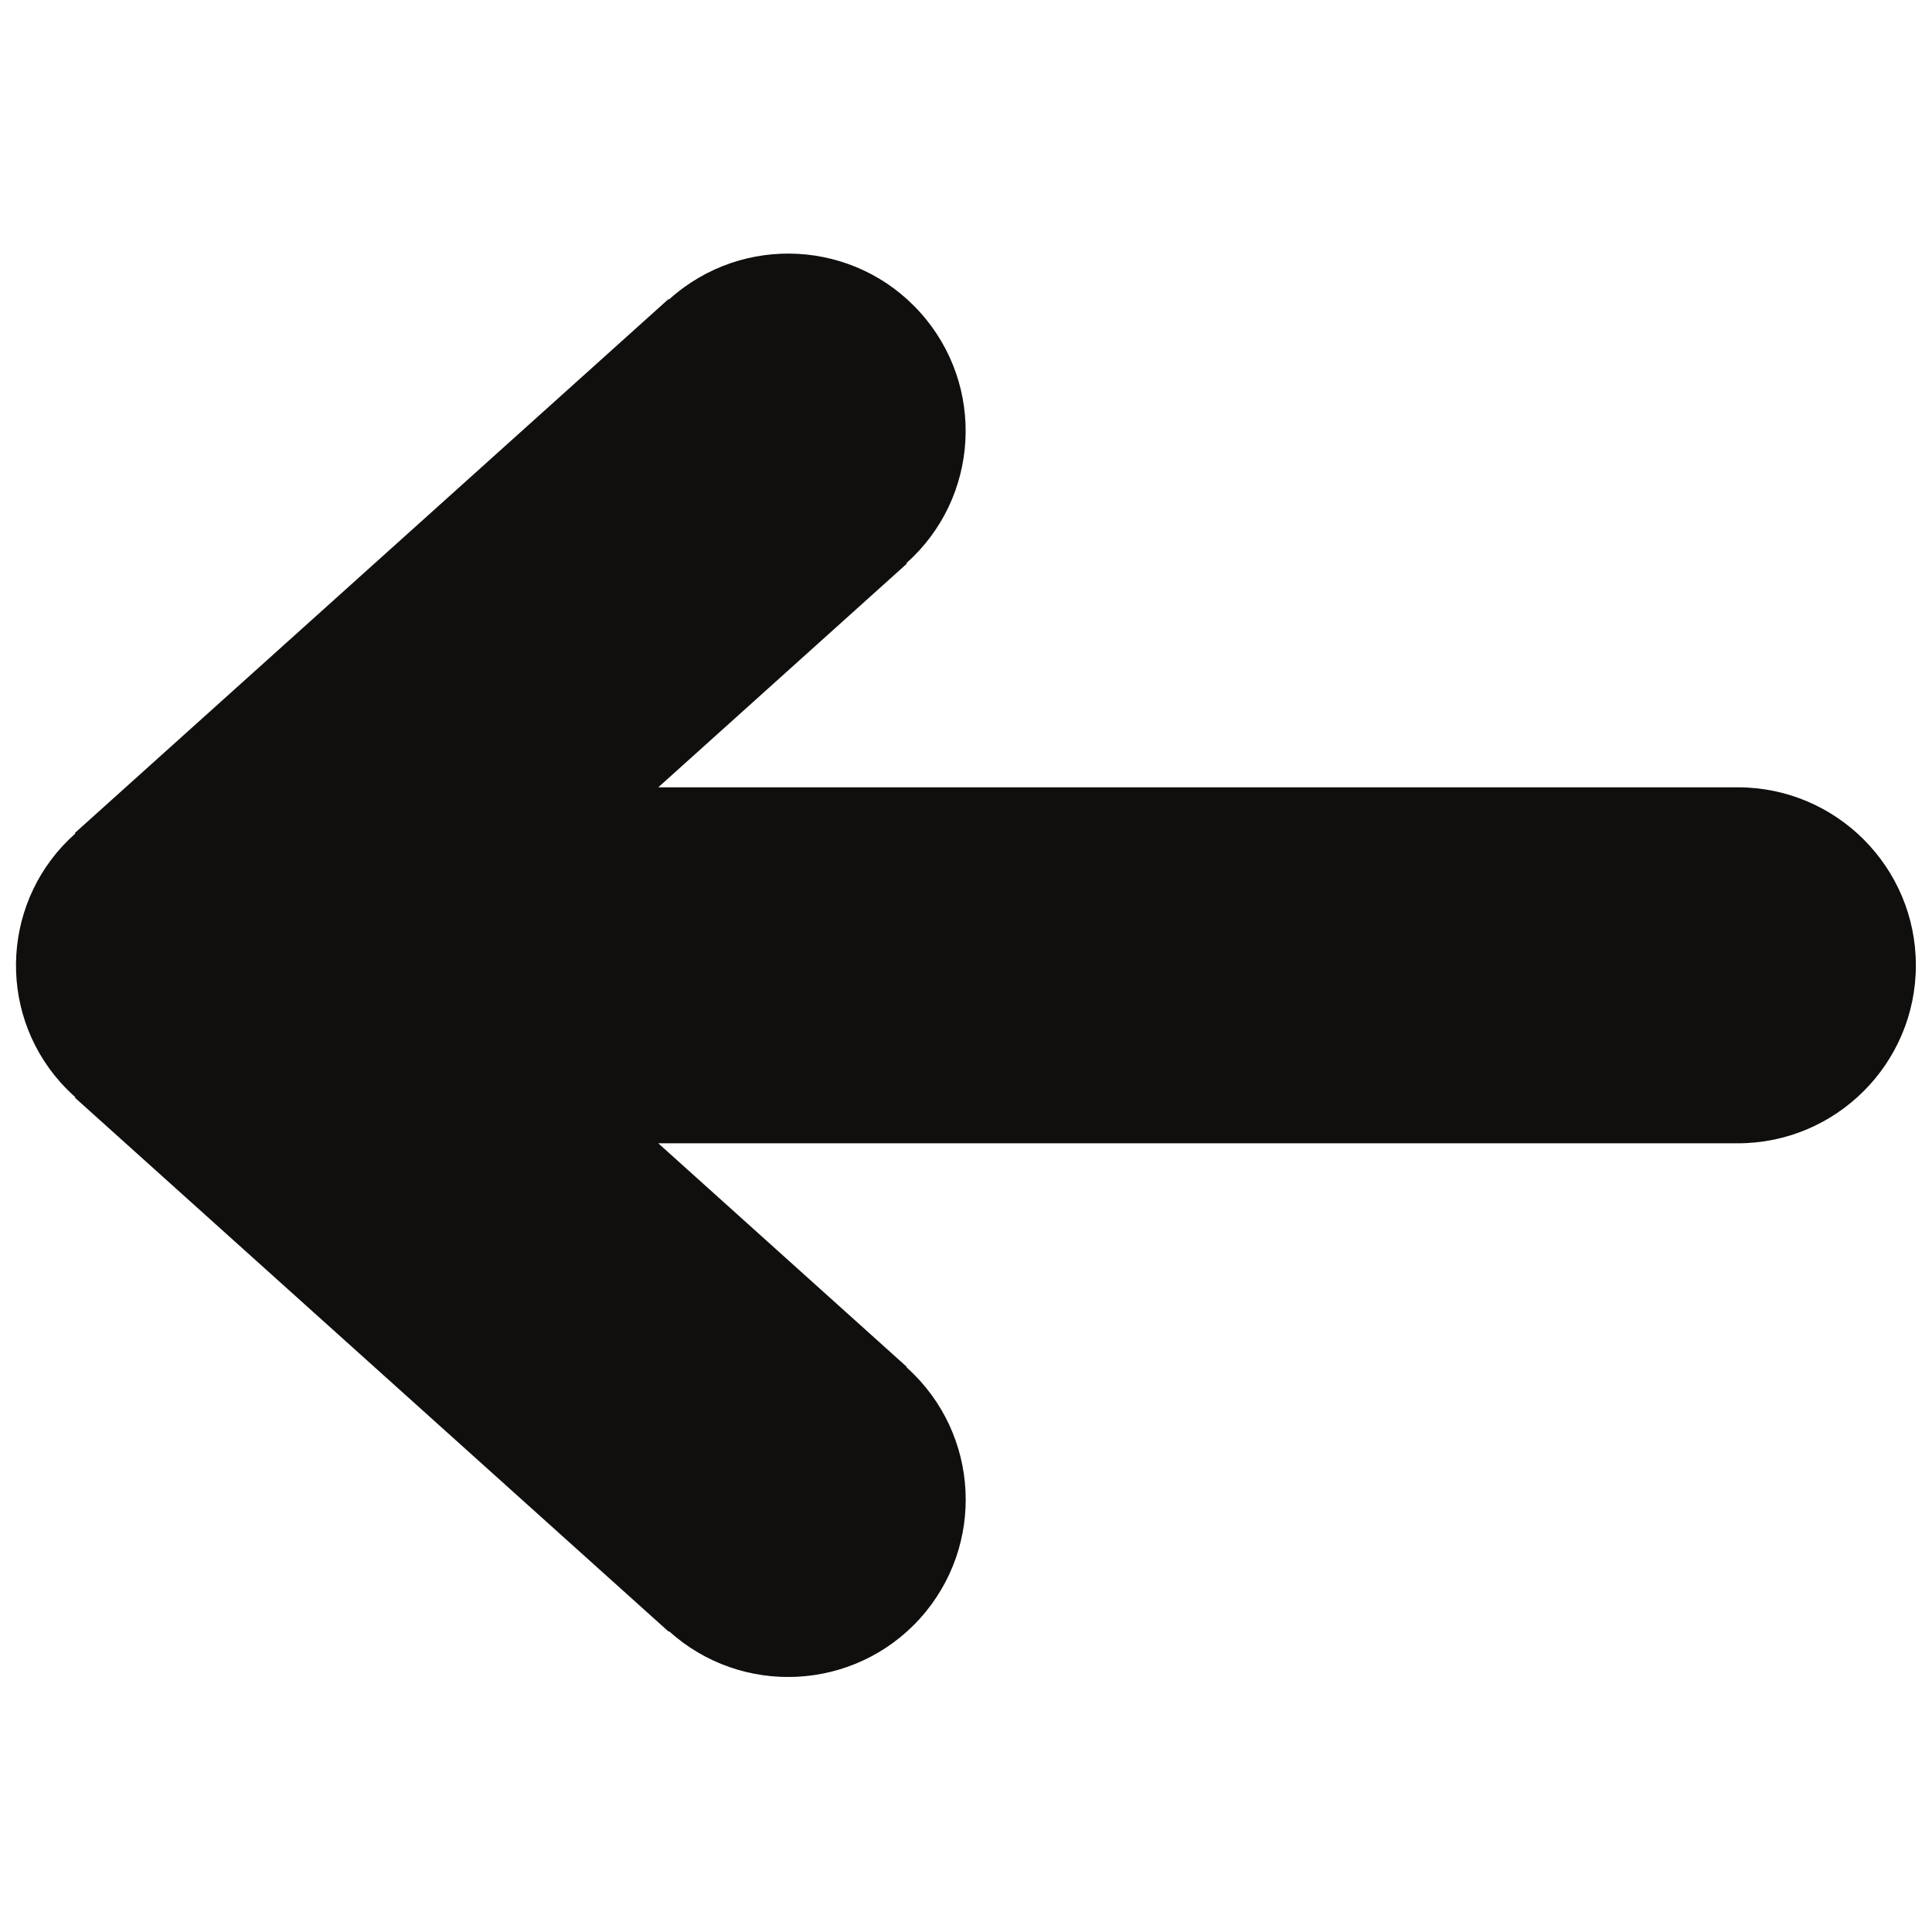
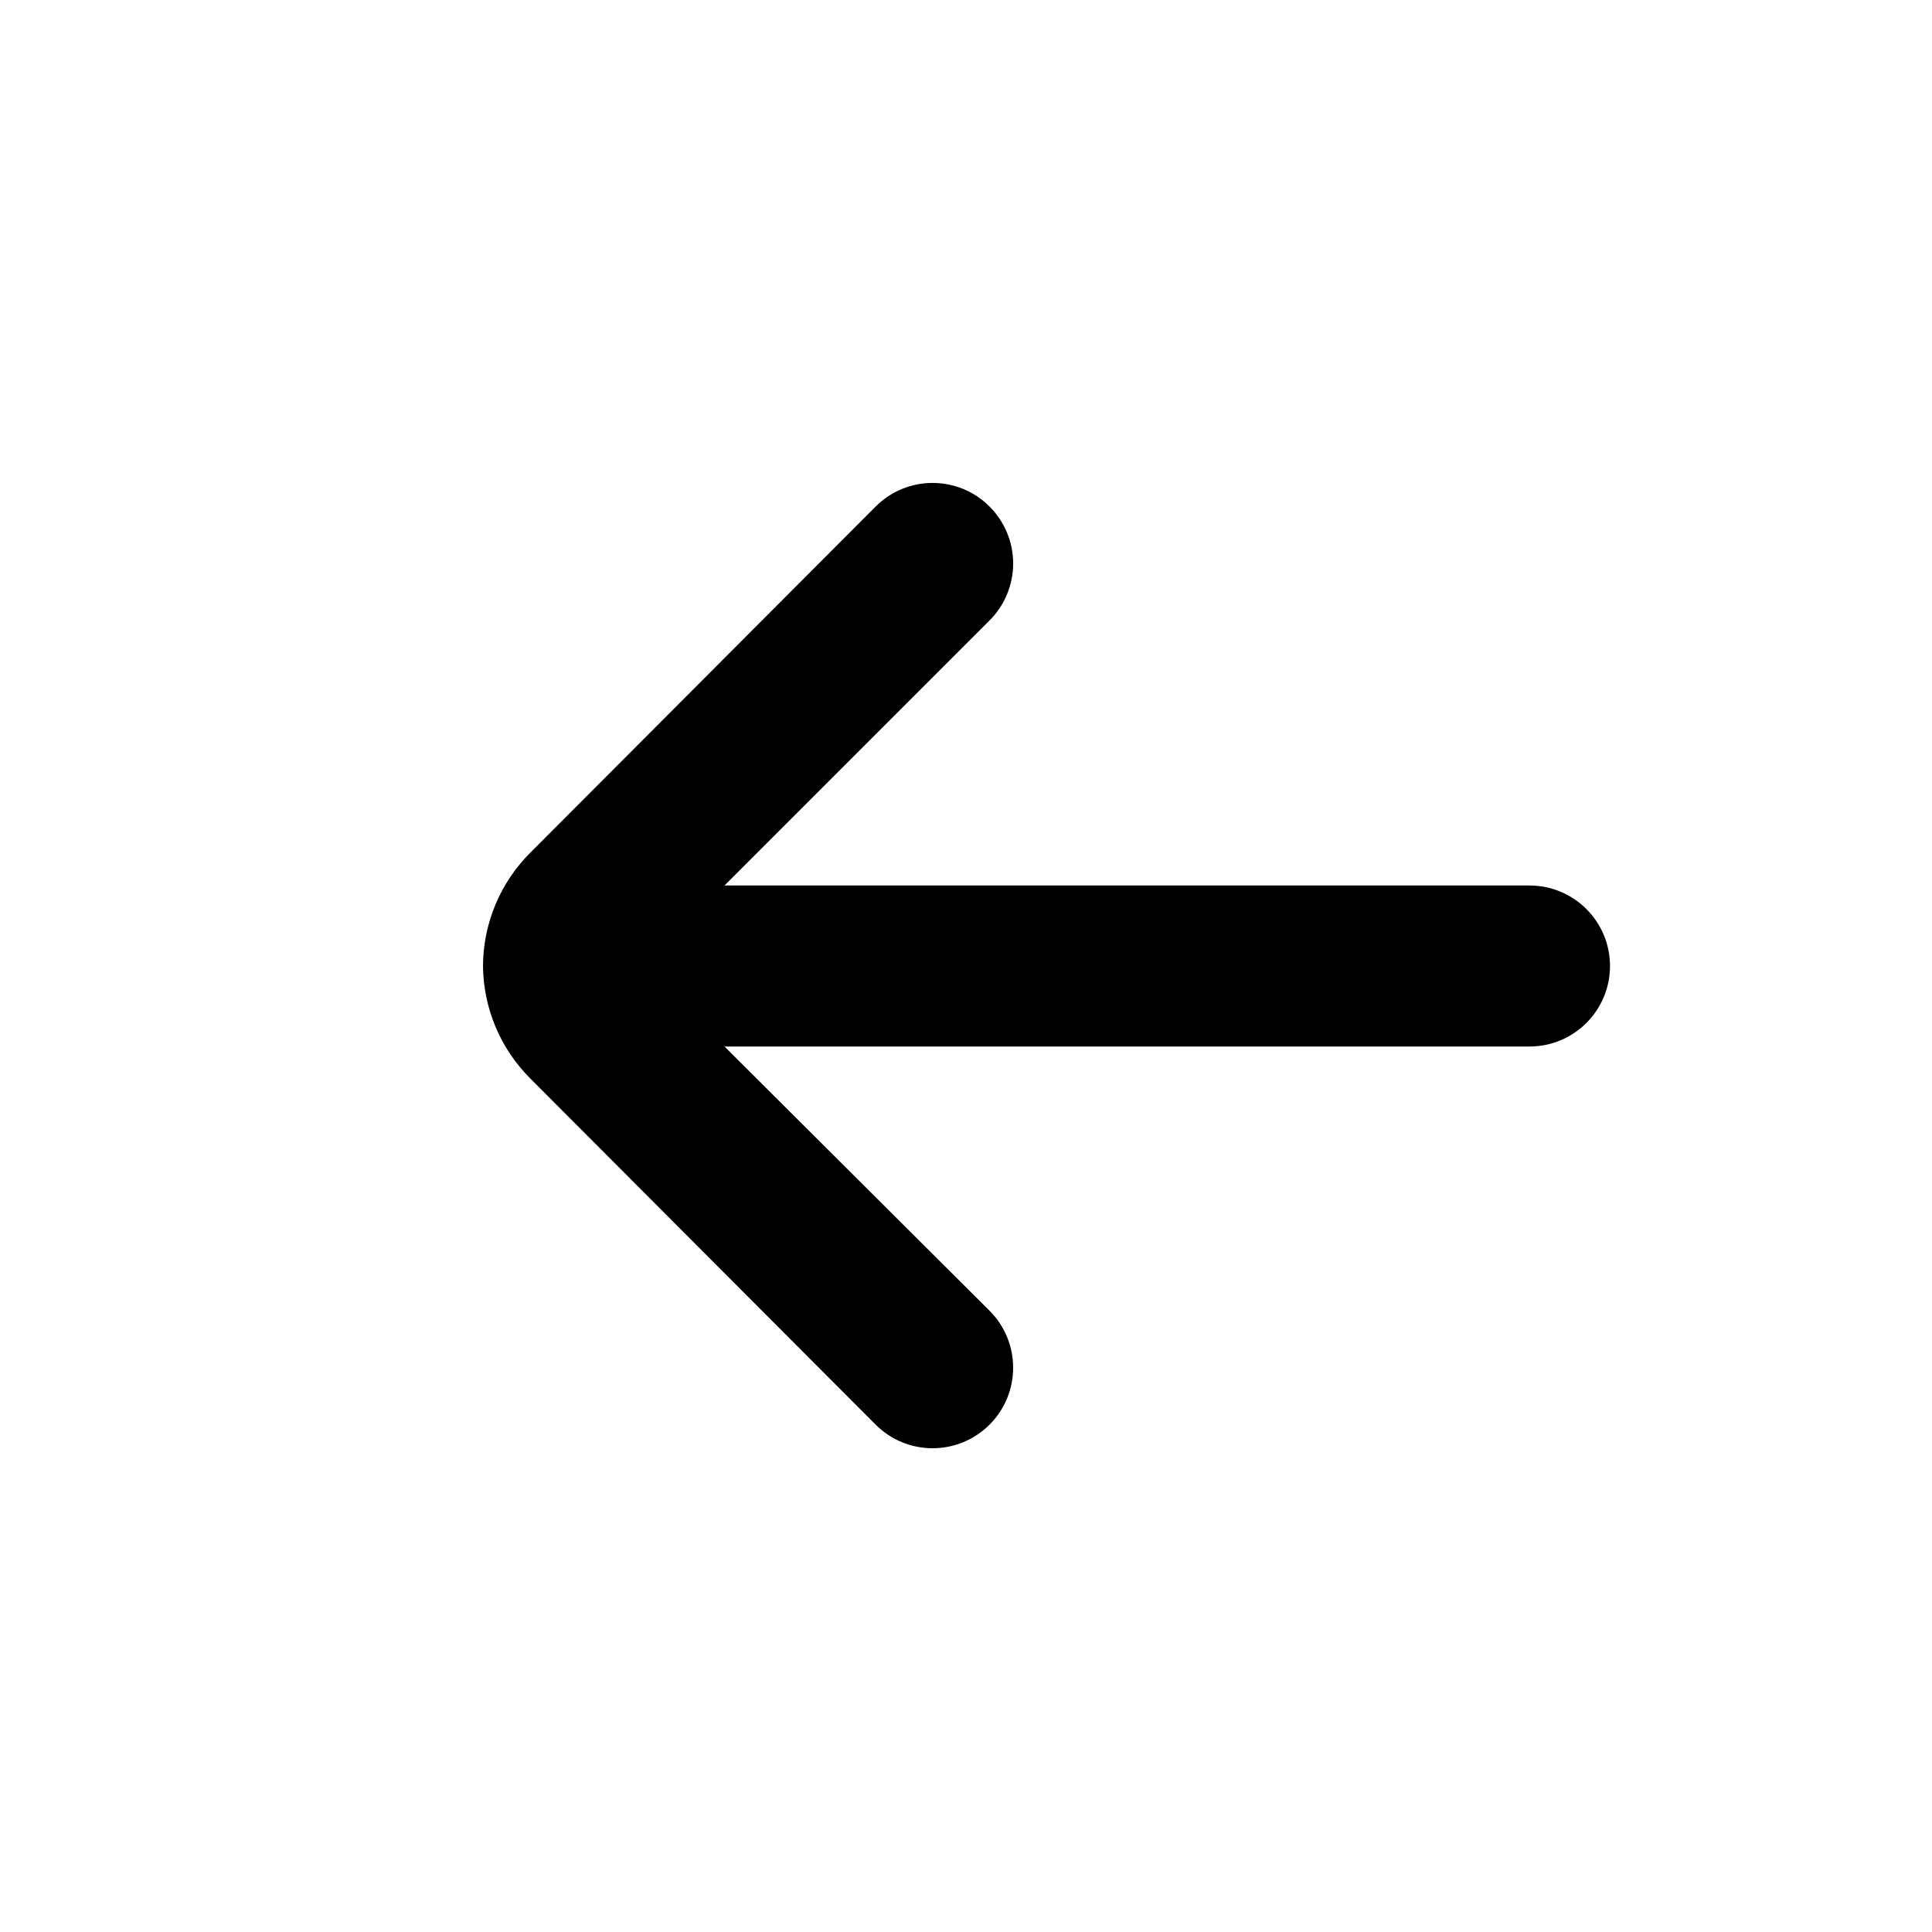
- <svg xmlns="http://www.w3.org/2000/svg" width="768pt" height="768pt" viewBox="0 0 768 768" version="1.2">
-   <defs>
-     <clipPath id="clip1">
-       <path d="M 6.359 100.773 L 761.586 100.773 L 761.586 666.605 L 6.359 666.605 Z M 6.359 100.773 " />
-     </clipPath>
-   </defs>
-   <g id="surface1">
-     <g clip-path="url(#clip1)" clip-rule="nonzero">
-       <path style=" stroke:none;fill-rule:nonzero;fill:rgb(6.27%,5.879%,5.099%);fill-opacity:1;" d="M 690.781 312.969 L 261.676 312.969 L 360.504 224.055 L 360.305 223.855 C 389.402 197.926 391.883 153.301 365.871 124.289 C 339.922 95.277 295.336 92.801 266.234 118.797 C 266.168 118.863 266.035 118.93 265.902 119.062 L 265.766 118.863 L 29.758 331.125 L 29.961 331.324 C 0.996 356.988 -1.688 401.277 23.992 430.223 C 25.871 432.297 27.883 434.309 29.961 436.184 L 29.758 436.32 L 265.766 648.582 L 265.969 648.445 C 294.867 674.512 339.52 672.301 365.668 643.422 C 391.816 614.477 389.539 569.922 360.641 543.789 C 360.574 543.723 360.438 543.656 360.371 543.523 L 360.504 543.387 L 261.676 454.477 L 690.781 454.477 C 729.871 454.477 761.586 422.785 761.586 383.723 C 761.586 344.66 729.871 312.969 690.781 312.969 " />
-     </g>
-   </g>
+ <svg xmlns="http://www.w3.org/2000/svg" id="Outline" viewBox="0 0 24 24" width="512" height="512">
+   <path d="M19,11H9l3.29-3.29a1,1,0,0,0,0-1.42,1,1,0,0,0-1.41,0l-4.29,4.3A2,2,0,0,0,6,12H6a2,2,0,0,0,.59,1.4l4.29,4.3a1,1,0,1,0,1.41-1.42L9,13H19a1,1,0,0,0,0-2Z" />
</svg>
